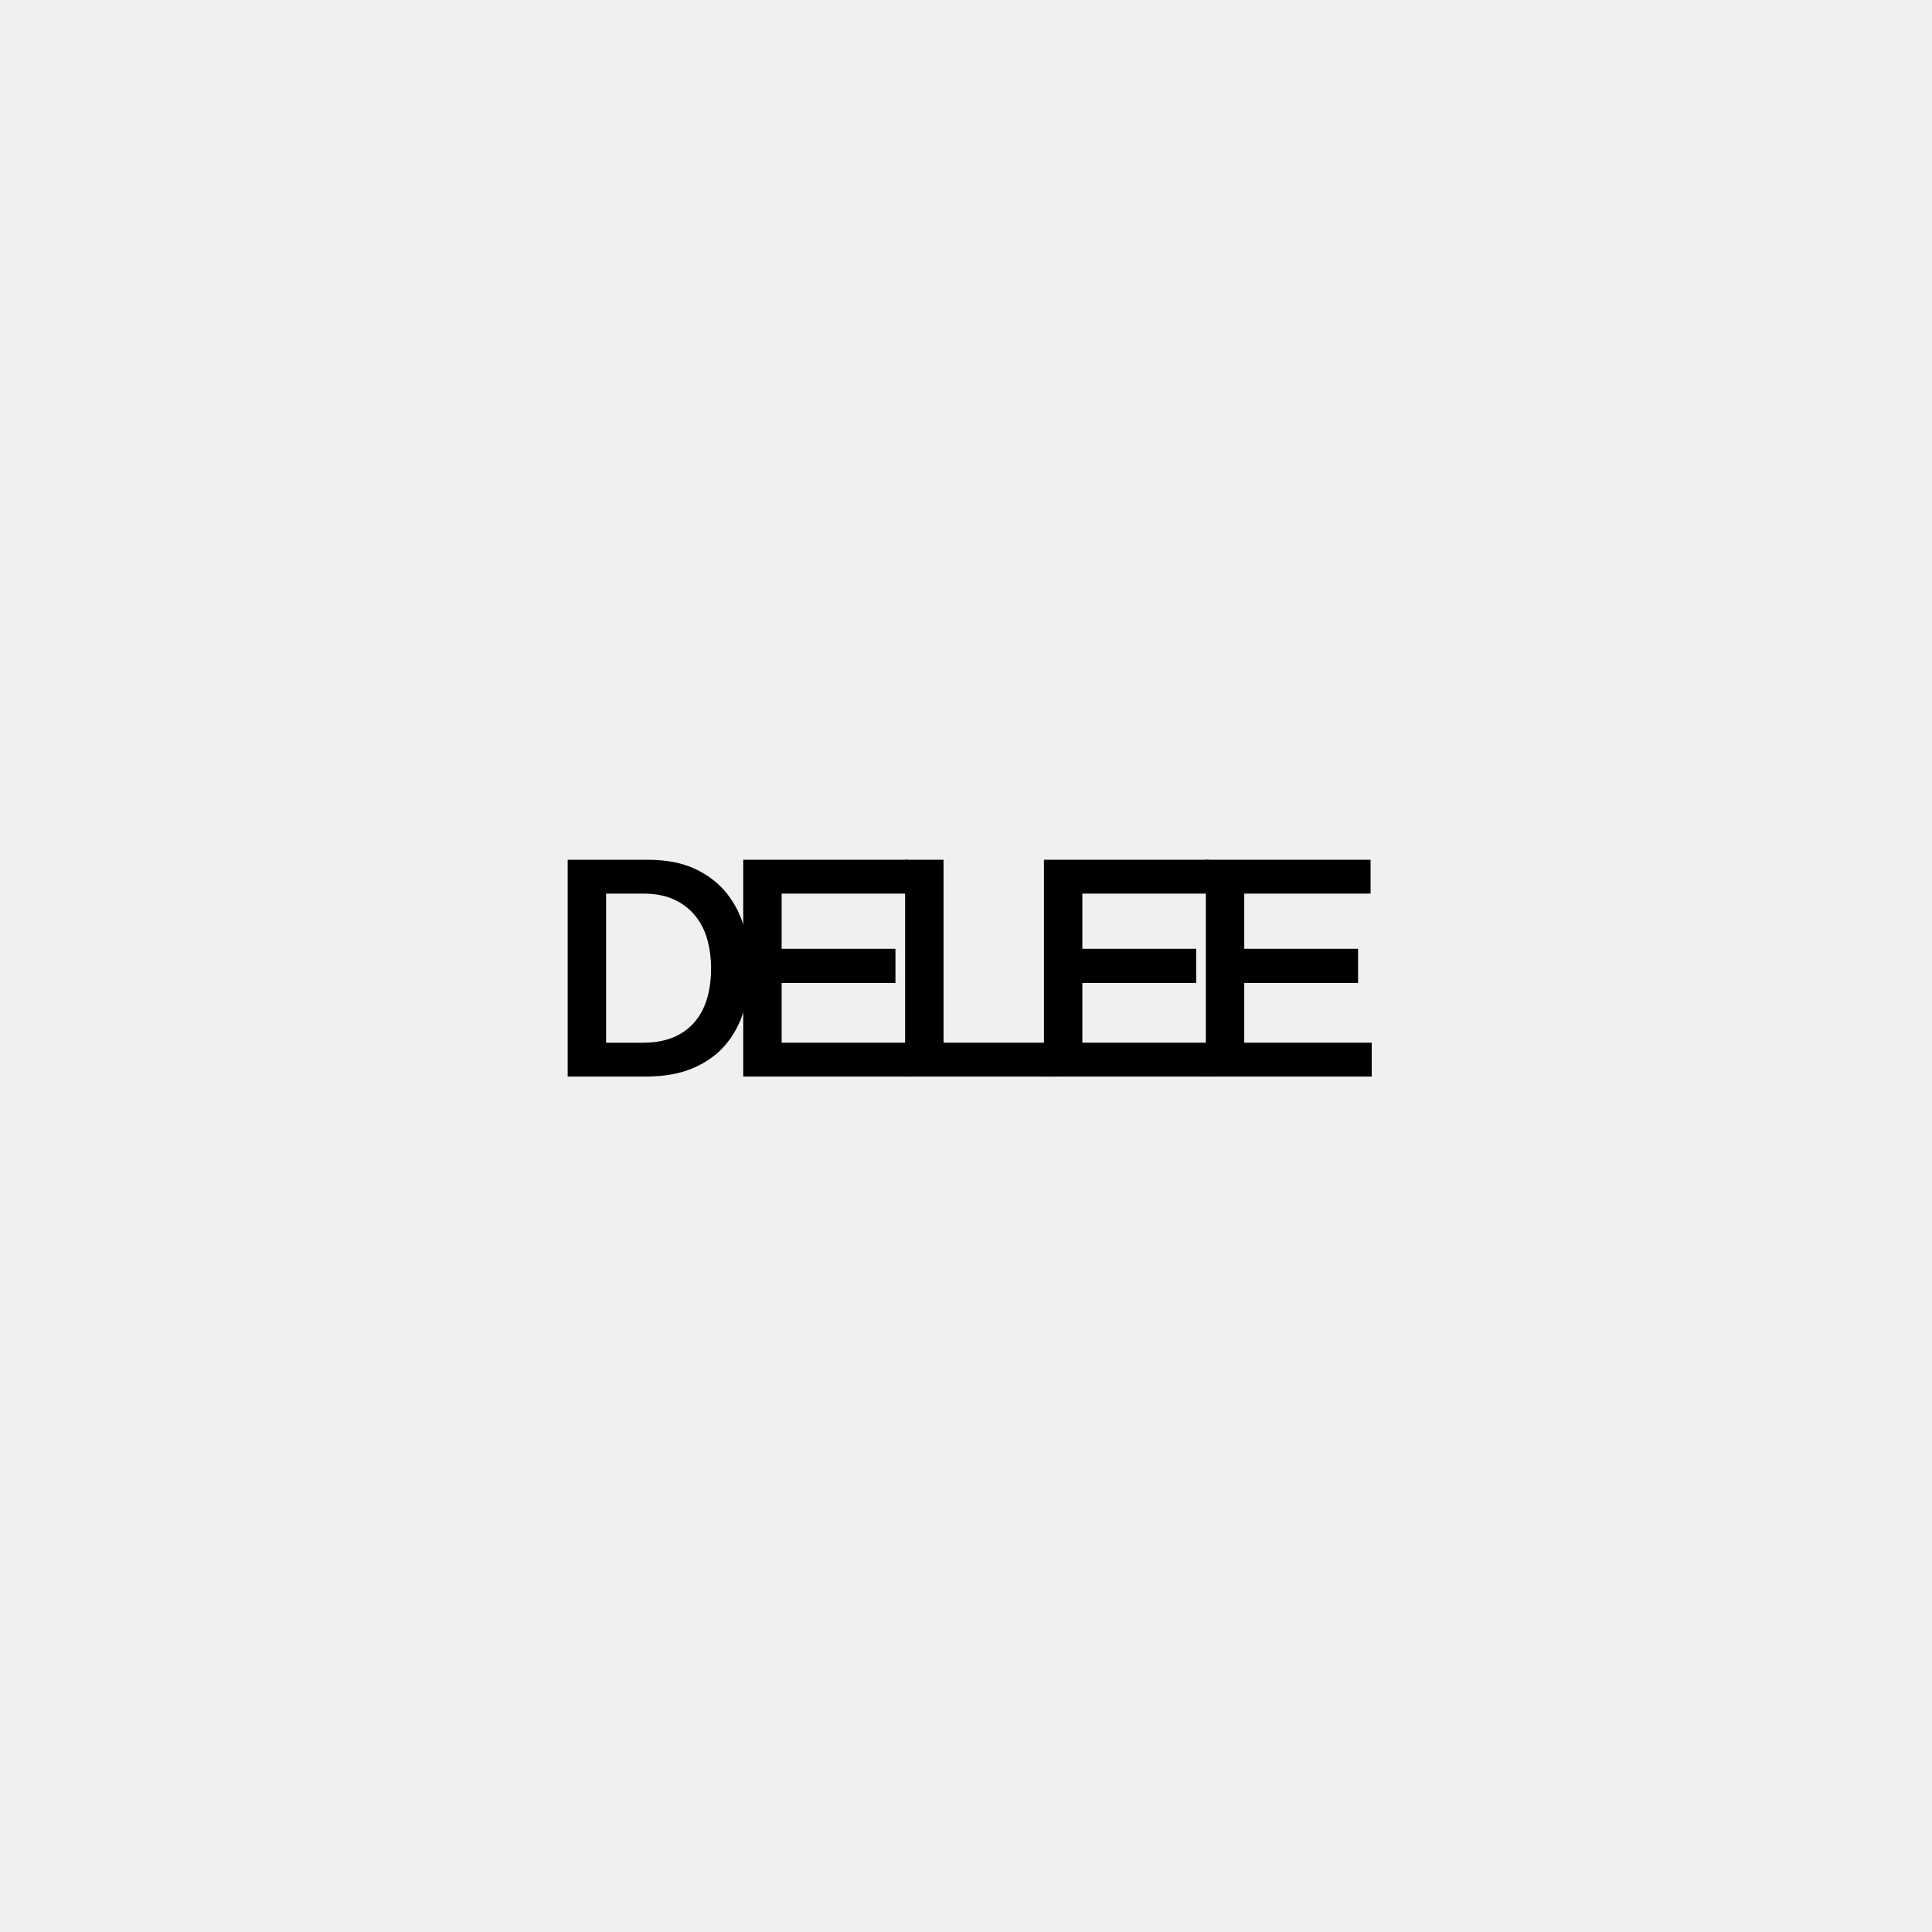
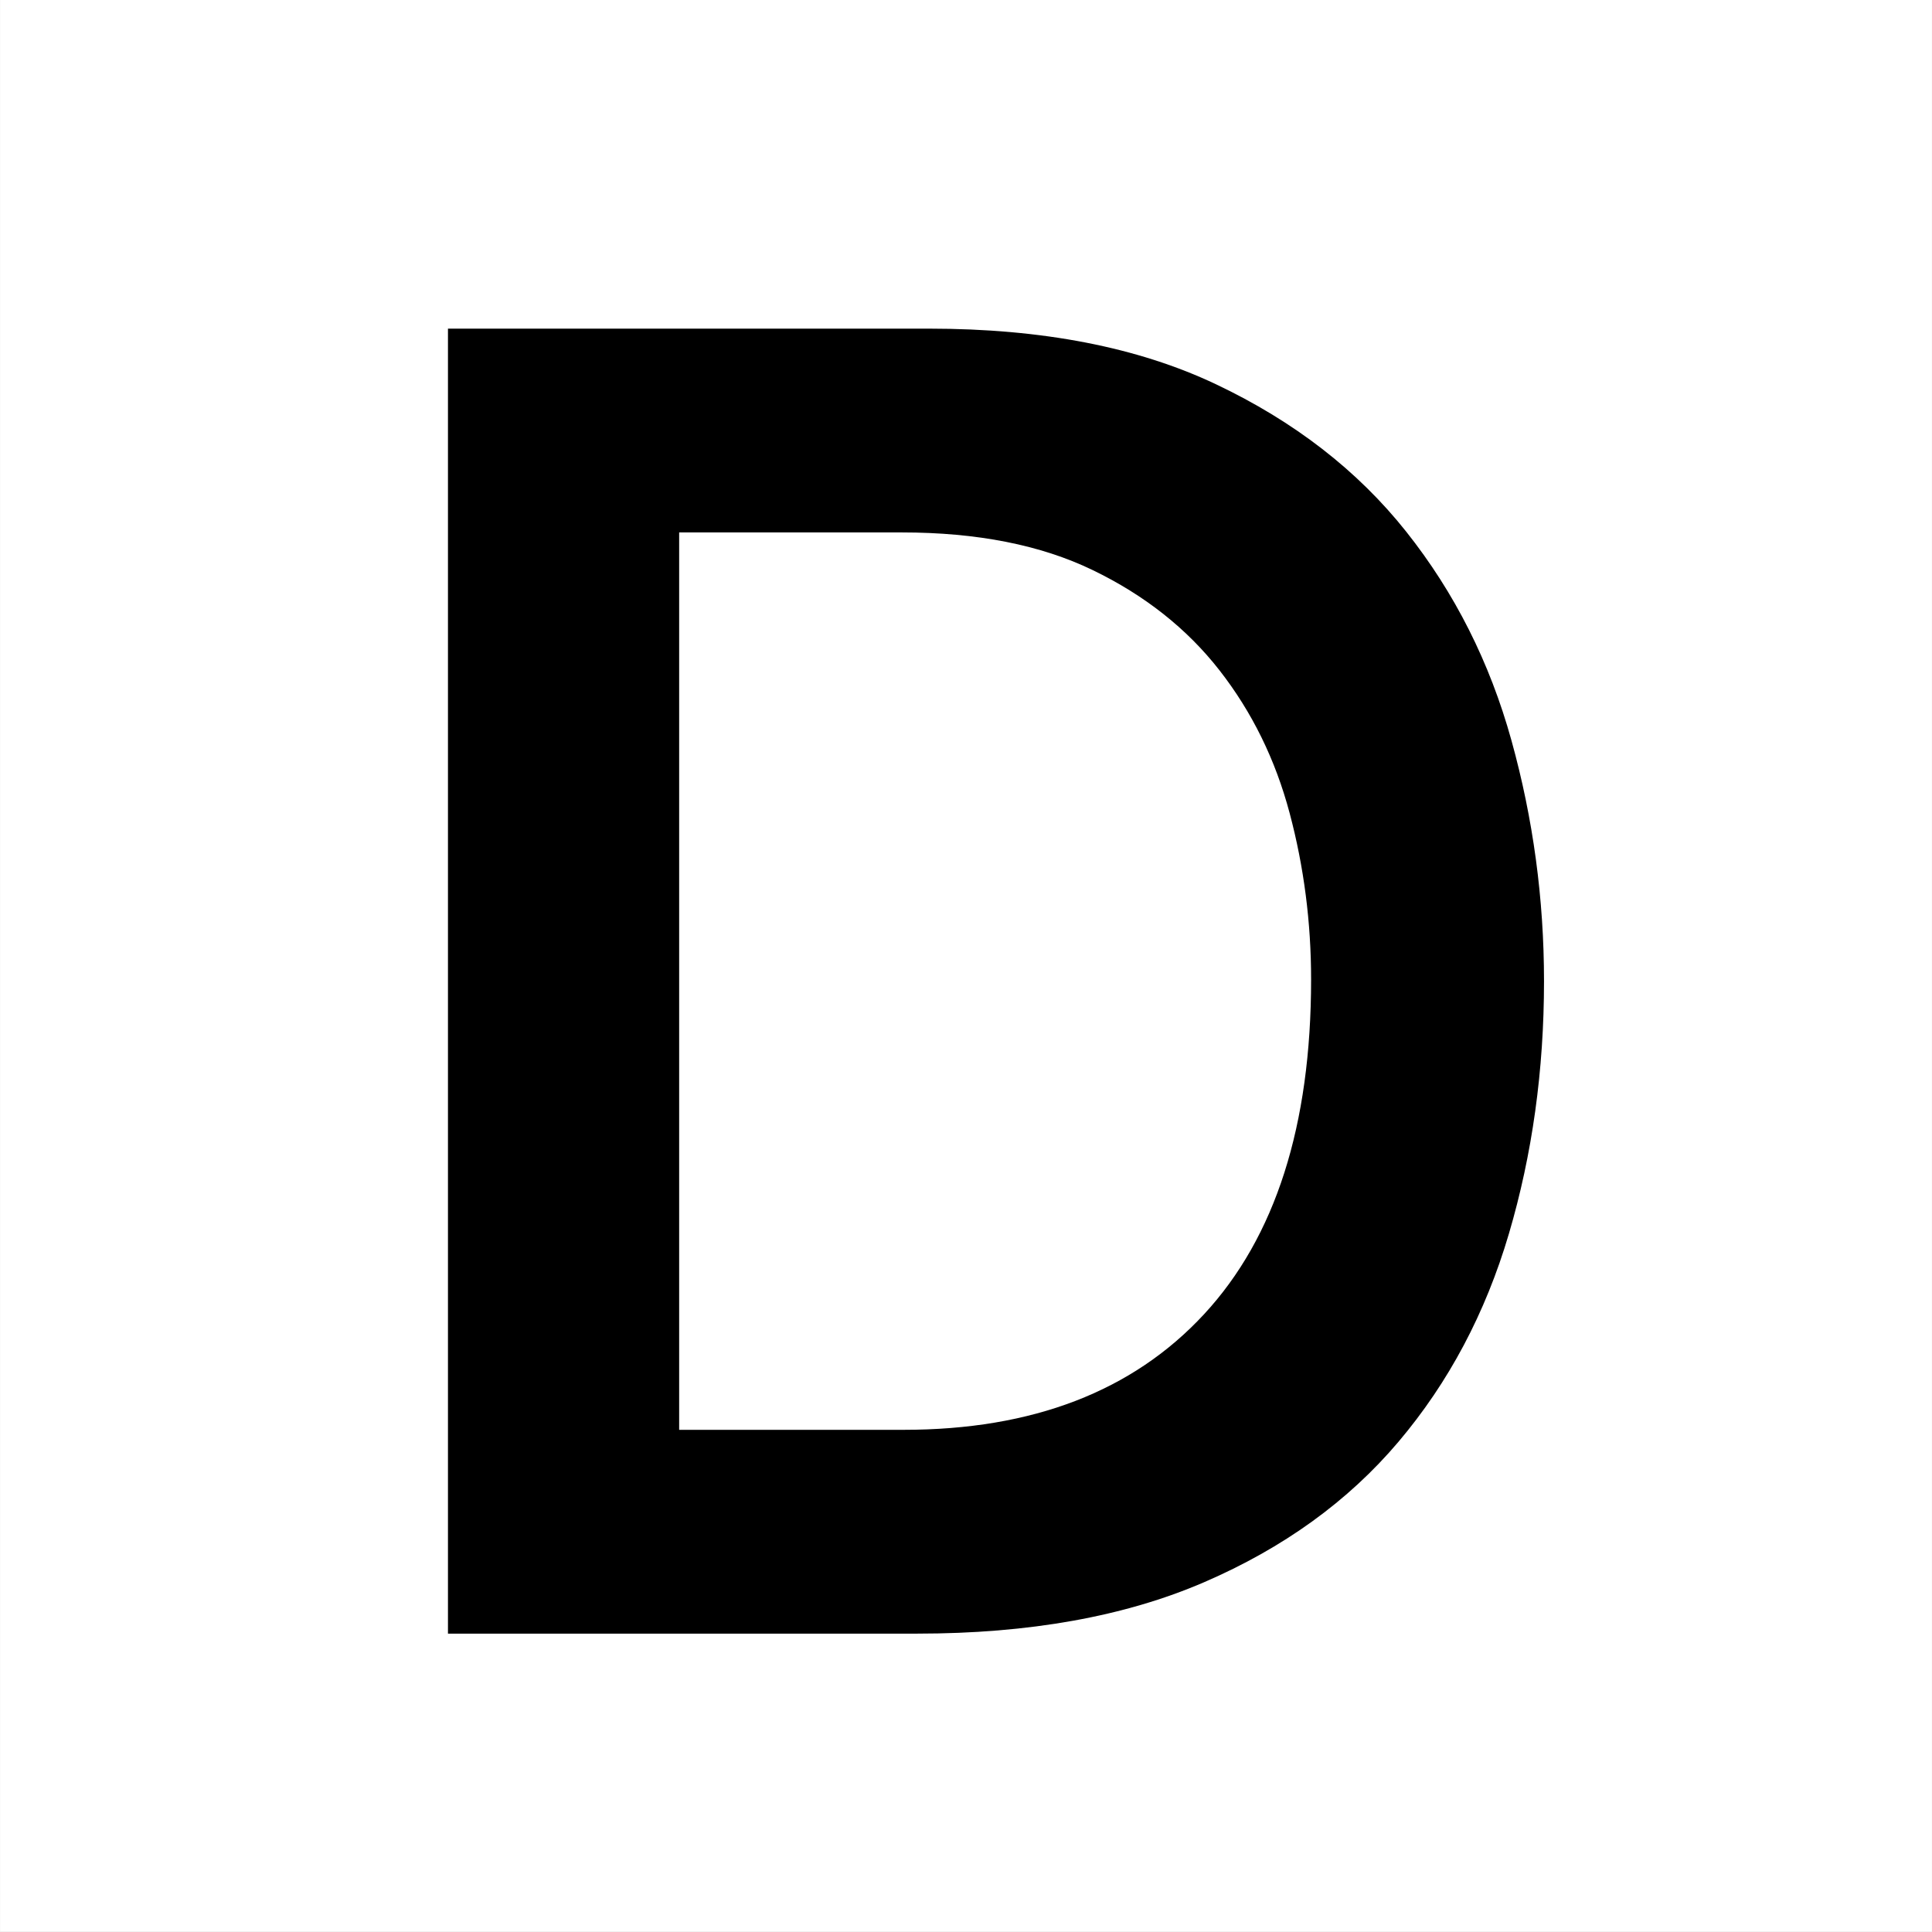
<svg xmlns="http://www.w3.org/2000/svg" width="3000" zoomAndPan="magnify" viewBox="0 0 2250 2250" height="3000" preserveAspectRatio="xMidYMid meet" version="1.0">
  <defs>
    <g />
-     <clipPath id="df3d14686a">
-       <rect x="0" width="969" y="0" height="433" />
+     <clipPath id="d09625256a">
+       <path d="M 0.5 0 L 2249.5 0 L 2249.5 2249 L 0.5 2249 Z M 0.5 0 " clip-rule="nonzero" />
+     </clipPath>
+     <clipPath id="abd4af6398">
+       <rect x="0" width="1528" y="0" height="2249" />
    </clipPath>
  </defs>
-   <g transform="matrix(1, 0, 0, 1, 634, 908)">
-     <g clip-path="url(#df3d14686a)">
+   <g clip-path="url(#d09625256a)">
+     <path fill="#ffffff" d="M 0.5 0 L 2249.5 0 L 2249.5 2249 L 0.5 2249 Z M 0.5 0 " fill-opacity="1" fill-rule="nonzero" />
+     <path fill="#ffffff" d="M 0.5 0 L 2249.5 0 L 2249.5 2249 L 0.5 2249 Z M 0.5 0 " fill-opacity="1" fill-rule="nonzero" />
+   </g>
+   <g transform="matrix(1, 0, 0, 1, 362, -0.00000000000012564)">
+     <g clip-path="url(#abd4af6398)">
      <g fill="#000000" fill-opacity="1">
-         <g transform="translate(0.614268, 331.5069)">
+         <g transform="translate(0.134901, 1816.748)">
          <g>
-             <path d="M 119.609 -238.234 C 141.484 -238.234 159.984 -234.645 175.109 -227.469 C 190.242 -220.289 202.504 -210.789 211.891 -198.969 C 221.273 -187.156 228.066 -173.68 232.266 -158.547 C 236.461 -143.41 238.562 -127.895 238.562 -112 C 238.562 -94.77 236.297 -78.477 231.766 -63.125 C 227.242 -47.77 220.125 -34.348 210.406 -22.859 C 200.688 -11.379 188.148 -2.324 172.797 4.297 C 157.441 10.93 138.941 14.25 117.297 14.25 L 26.5 14.25 L 26.5 -238.234 Z M 71.234 -25.188 L 114.641 -25.188 C 139.609 -25.188 158.992 -32.641 172.797 -47.547 C 186.598 -62.453 193.5 -84.047 193.5 -112.328 C 193.5 -123.367 192.117 -134.078 189.359 -144.453 C 186.598 -154.836 182.066 -164.062 175.766 -172.125 C 169.473 -180.195 161.301 -186.66 151.25 -191.516 C 141.207 -196.379 128.895 -198.812 114.312 -198.812 L 71.234 -198.812 Z M 71.234 -25.188 " />
-           </g>
-         </g>
-       </g>
-       <g fill="#000000" fill-opacity="1">
-         <g transform="translate(205.053, 331.5069)">
-           <g>
-             <path d="M 218.359 -238.234 L 218.359 -198.812 L 71.234 -198.812 L 71.234 -134.531 L 203.781 -134.531 L 203.781 -94.766 L 71.234 -94.766 L 71.234 -25.188 L 219.688 -25.188 L 219.688 14.25 L 26.5 14.25 L 26.5 -238.234 Z M 218.359 -238.234 " />
-           </g>
-         </g>
-       </g>
-       <g fill="#000000" fill-opacity="1">
-         <g transform="translate(393.5871, 331.5069)">
-           <g>
-             <path d="M 71.234 -238.234 L 71.234 -25.188 L 203.781 -25.188 L 203.781 14.25 L 26.5 14.25 L 26.5 -238.234 Z M 71.234 -238.234 " />
-           </g>
-         </g>
-       </g>
-       <g fill="#000000" fill-opacity="1">
-         <g transform="translate(555.2822, 331.5069)">
-           <g>
-             <path d="M 218.359 -238.234 L 218.359 -198.812 L 71.234 -198.812 L 71.234 -134.531 L 203.781 -134.531 L 203.781 -94.766 L 71.234 -94.766 L 71.234 -25.188 L 219.688 -25.188 L 219.688 14.25 L 26.5 14.25 L 26.5 -238.234 Z M 218.359 -238.234 " />
-           </g>
-         </g>
-       </g>
-       <g fill="#000000" fill-opacity="1">
-         <g transform="translate(743.8163, 331.5069)">
-           <g>
-             <path d="M 218.359 -238.234 L 218.359 -198.812 L 71.234 -198.812 L 71.234 -134.531 L 203.781 -134.531 L 203.781 -94.766 L 71.234 -94.766 L 71.234 -25.188 L 219.688 -25.188 L 219.688 14.25 L 26.5 14.25 L 26.5 -238.234 Z M 218.359 -238.234 " />
+             <path d="M 720 -1434.016 C 851.633 -1434.016 962.992 -1412.406 1054.078 -1369.188 C 1145.16 -1325.977 1218.957 -1268.805 1275.469 -1197.672 C 1331.977 -1126.535 1372.863 -1045.426 1398.125 -954.344 C 1423.383 -863.27 1436.016 -769.863 1436.016 -674.125 C 1436.016 -570.414 1422.383 -472.352 1395.125 -379.938 C 1367.875 -287.531 1324.992 -206.754 1266.484 -137.609 C 1207.984 -68.473 1132.523 -13.961 1040.109 25.922 C 947.703 65.816 836.348 85.766 706.047 85.766 L 159.562 85.766 L 159.562 -1434.016 Z M 428.812 -151.578 L 690.094 -151.578 C 840.344 -151.578 957.016 -196.453 1040.109 -286.203 C 1123.211 -375.953 1164.766 -505.926 1164.766 -676.125 C 1164.766 -742.602 1156.453 -807.086 1139.828 -869.578 C 1123.211 -932.078 1095.957 -987.594 1058.062 -1036.125 C 1020.164 -1084.656 970.969 -1123.547 910.469 -1152.797 C 849.977 -1182.055 775.852 -1196.688 688.094 -1196.688 L 428.812 -1196.688 Z M 428.812 -151.578 " />
          </g>
        </g>
      </g>
    </g>
  </g>
</svg>
